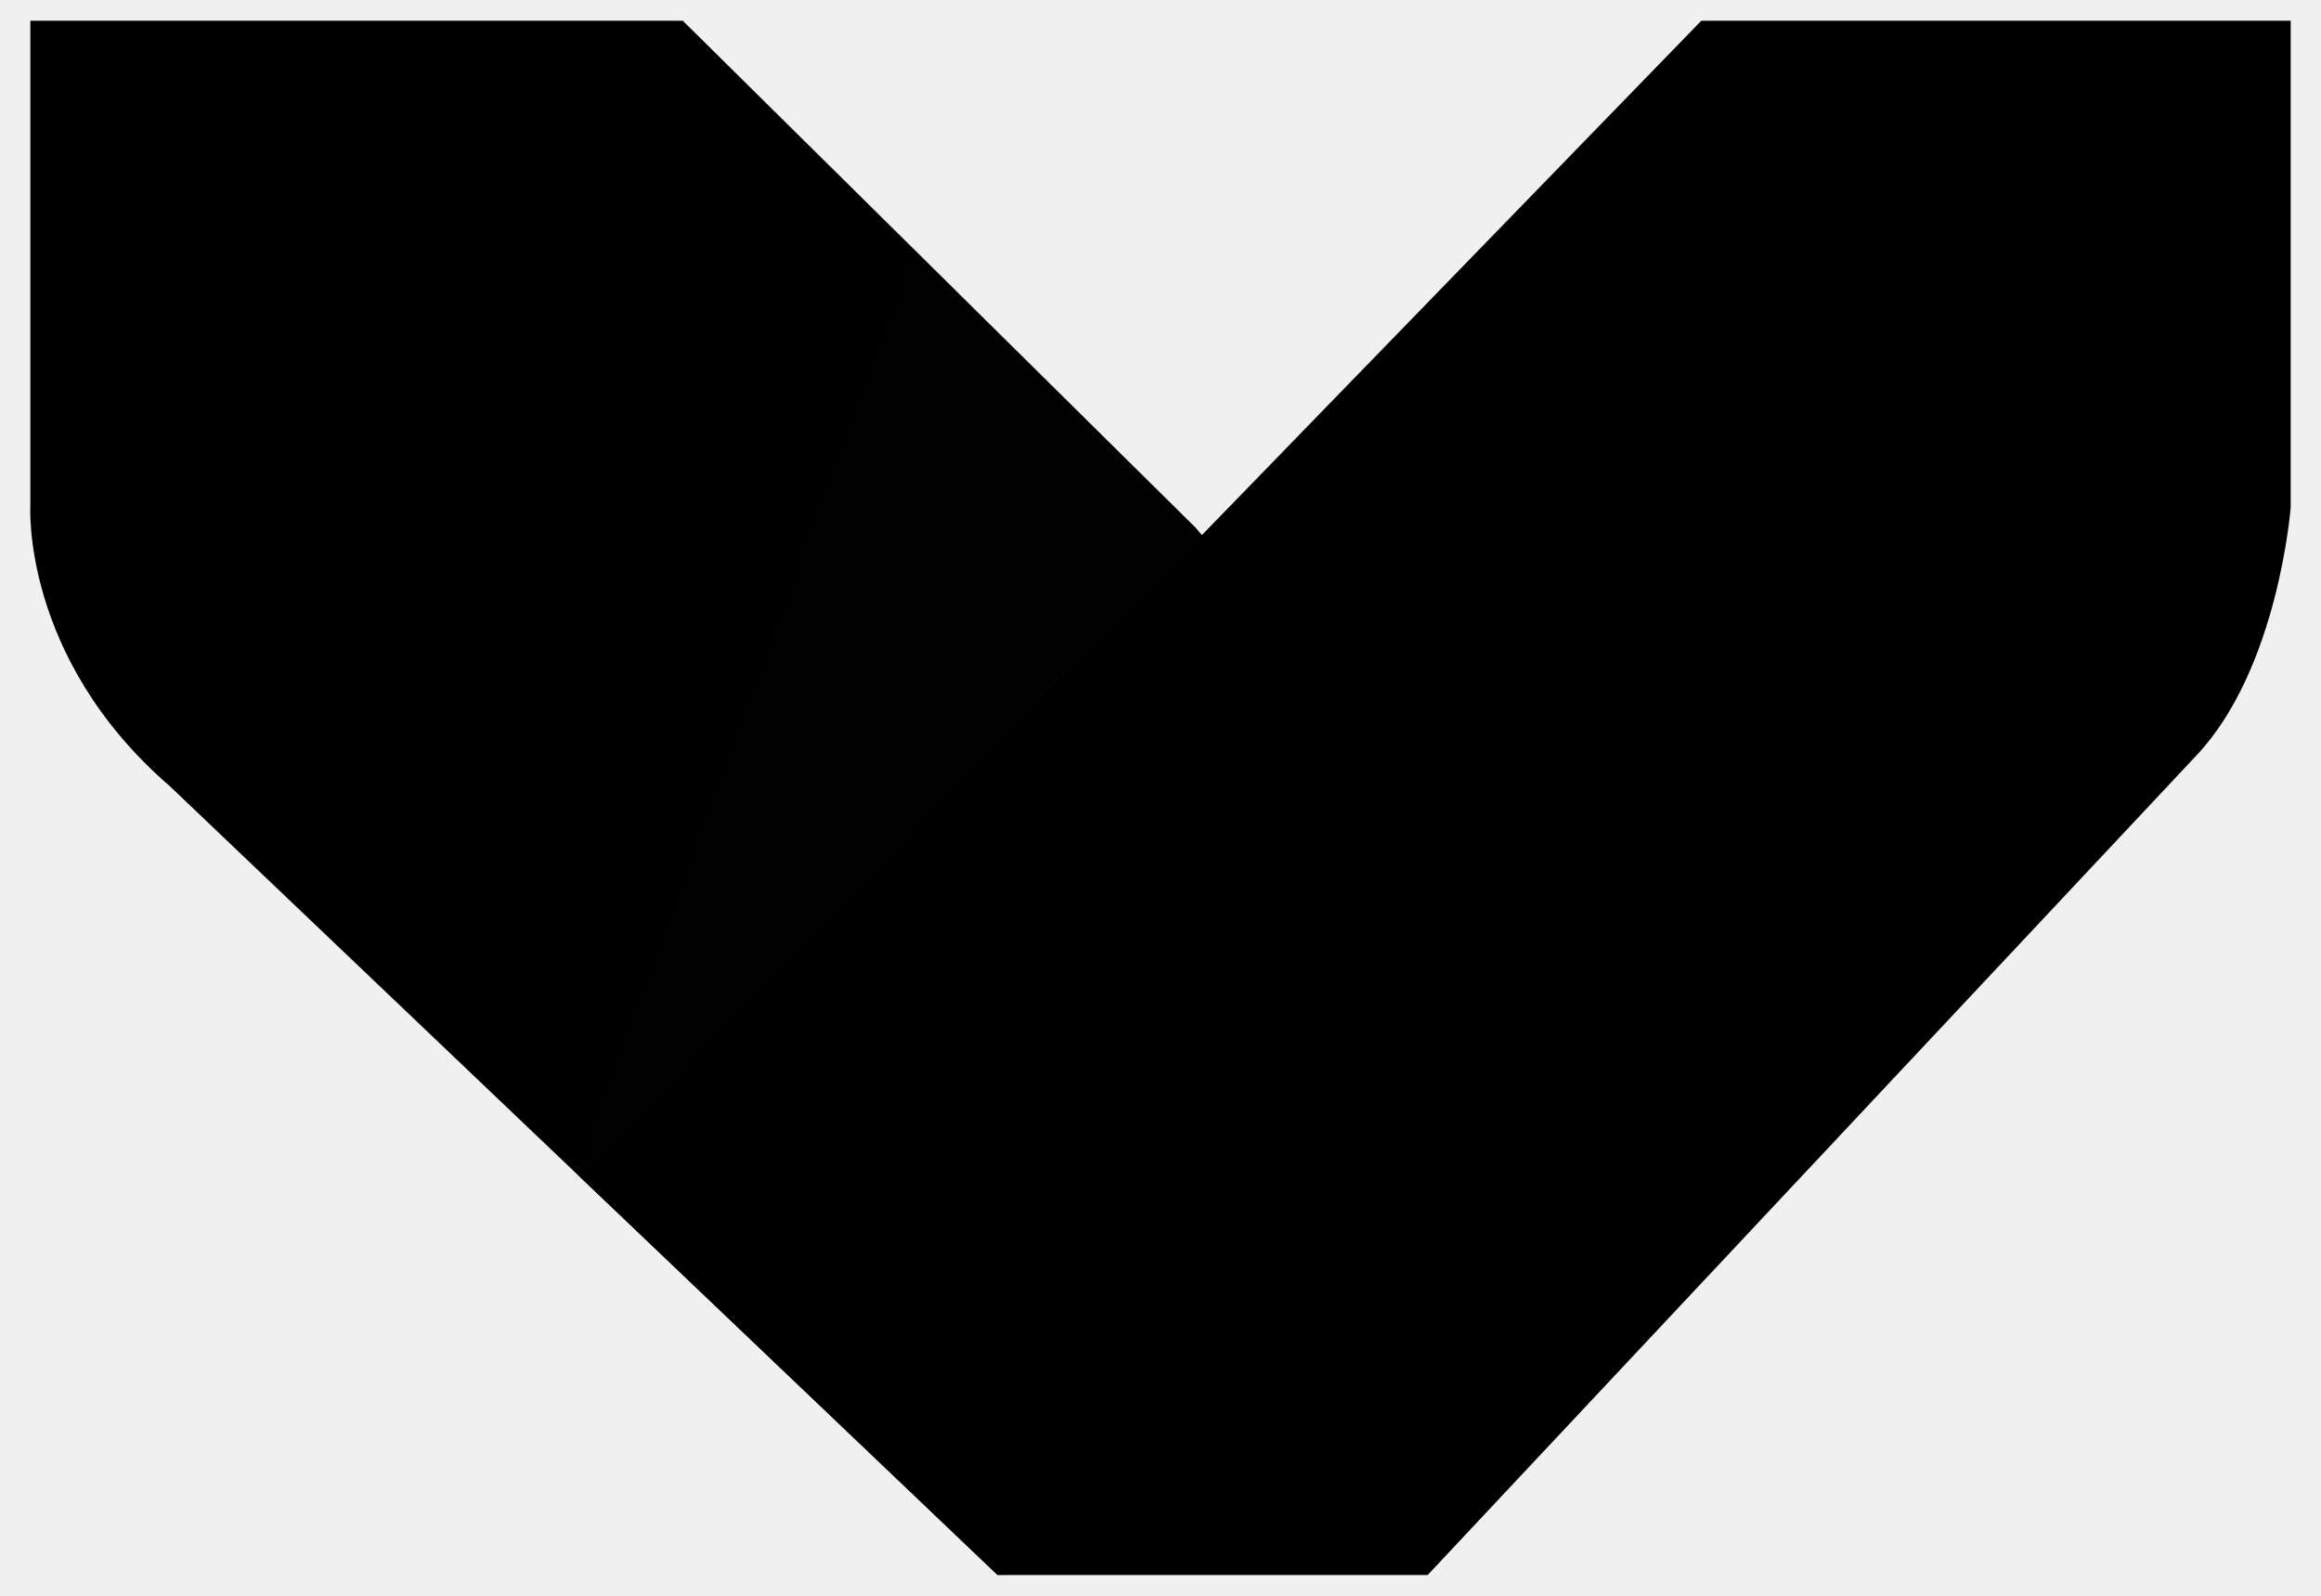
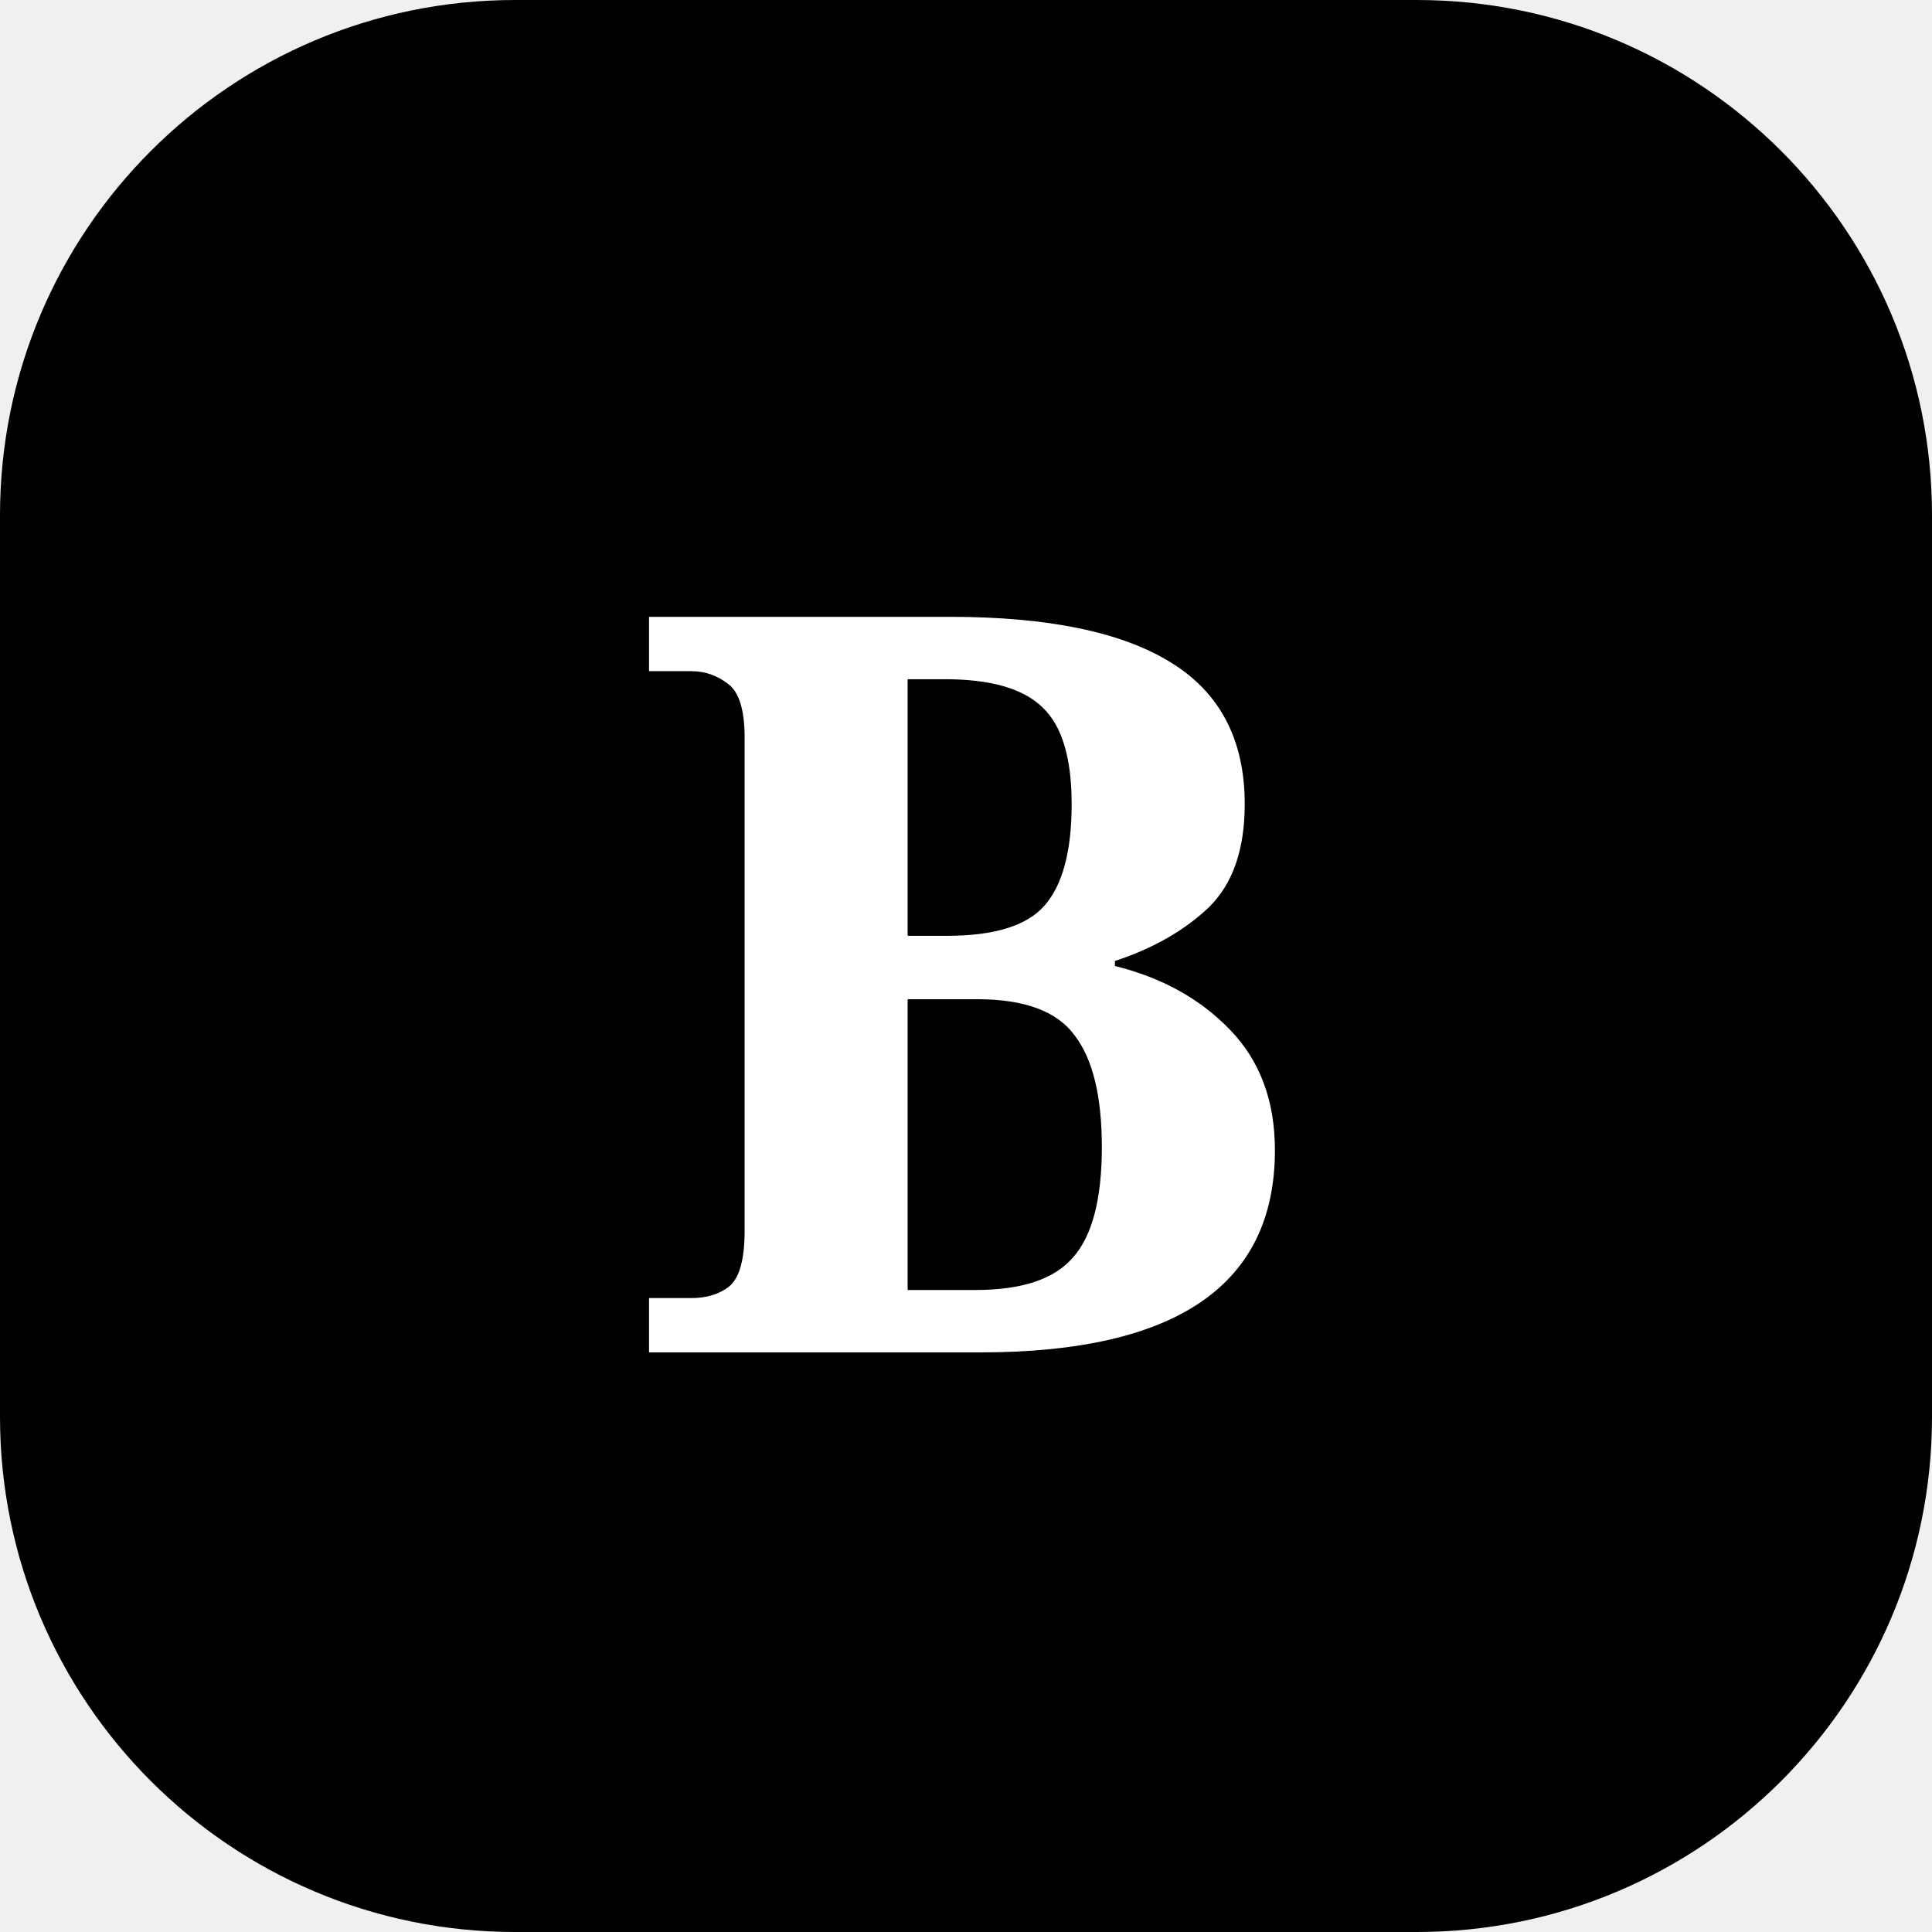
- <svg xmlns="http://www.w3.org/2000/svg" width="32" height="22" viewBox="0 0 34 24" fill="none">
-   <path fill-rule="evenodd" clip-rule="evenodd" d="M0.002 0.312V7.595C0.002 7.595 -0.142 9.888 2.105 11.829L14.547 23.684L21.017 23.601L19.979 10.813L17.526 7.934L9.815 0.312H0.002Z" fill="currentColor" />
-   <path opacity="0.06" fill-rule="evenodd" clip-rule="evenodd" d="M8.18 17.776L13.303 3.752L17.589 8.022L8.18 17.776Z" fill="#161616" />
-   <path opacity="0.06" fill-rule="evenodd" clip-rule="evenodd" d="M8.582 17.225L14.813 5.242L17.621 8.052L8.582 17.225Z" fill="#161616" />
-   <path fill-rule="evenodd" clip-rule="evenodd" d="M8.258 17.691L25.134 0.312H33.999V7.627C33.999 7.627 33.814 10.065 32.574 11.369L21.018 23.688H14.549L8.258 17.691Z" fill="currentColor" />
+ <svg xmlns="http://www.w3.org/2000/svg" width="22" height="22" viewBox="0 0 30 30" fill="none">
+   <rect width="30" height="30" rx="8" fill="currentColor" />
+   <text x="15" y="21" text-anchor="middle" font-family="Georgia, serif" font-size="16" font-weight="800" fill="white">B</text>
</svg>
